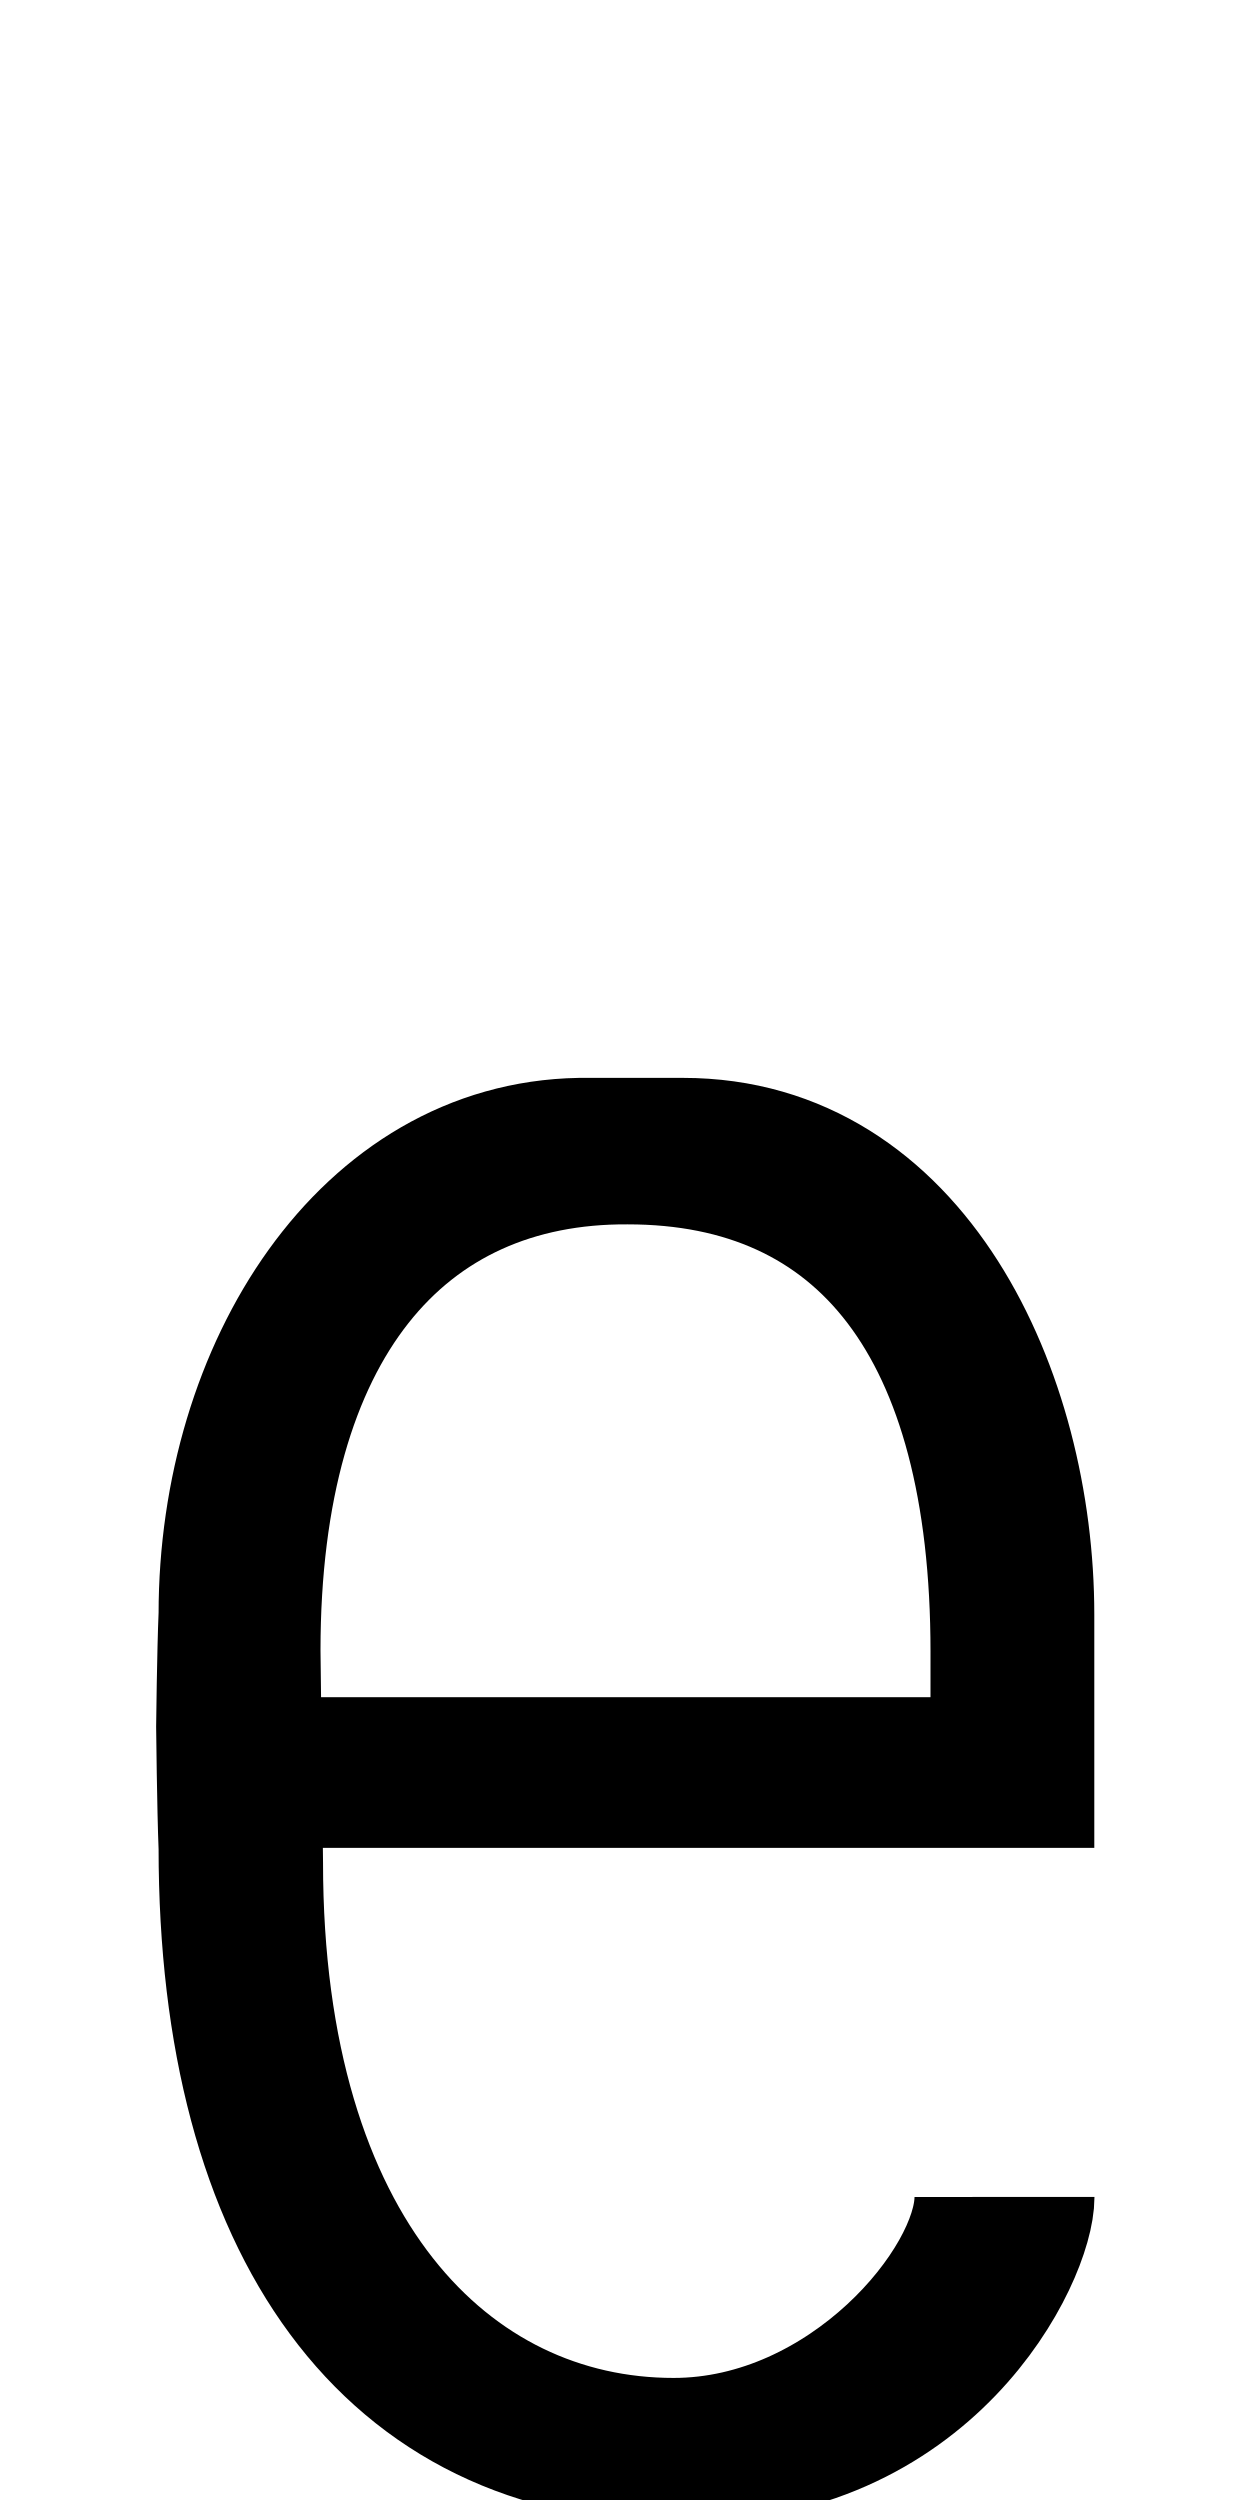
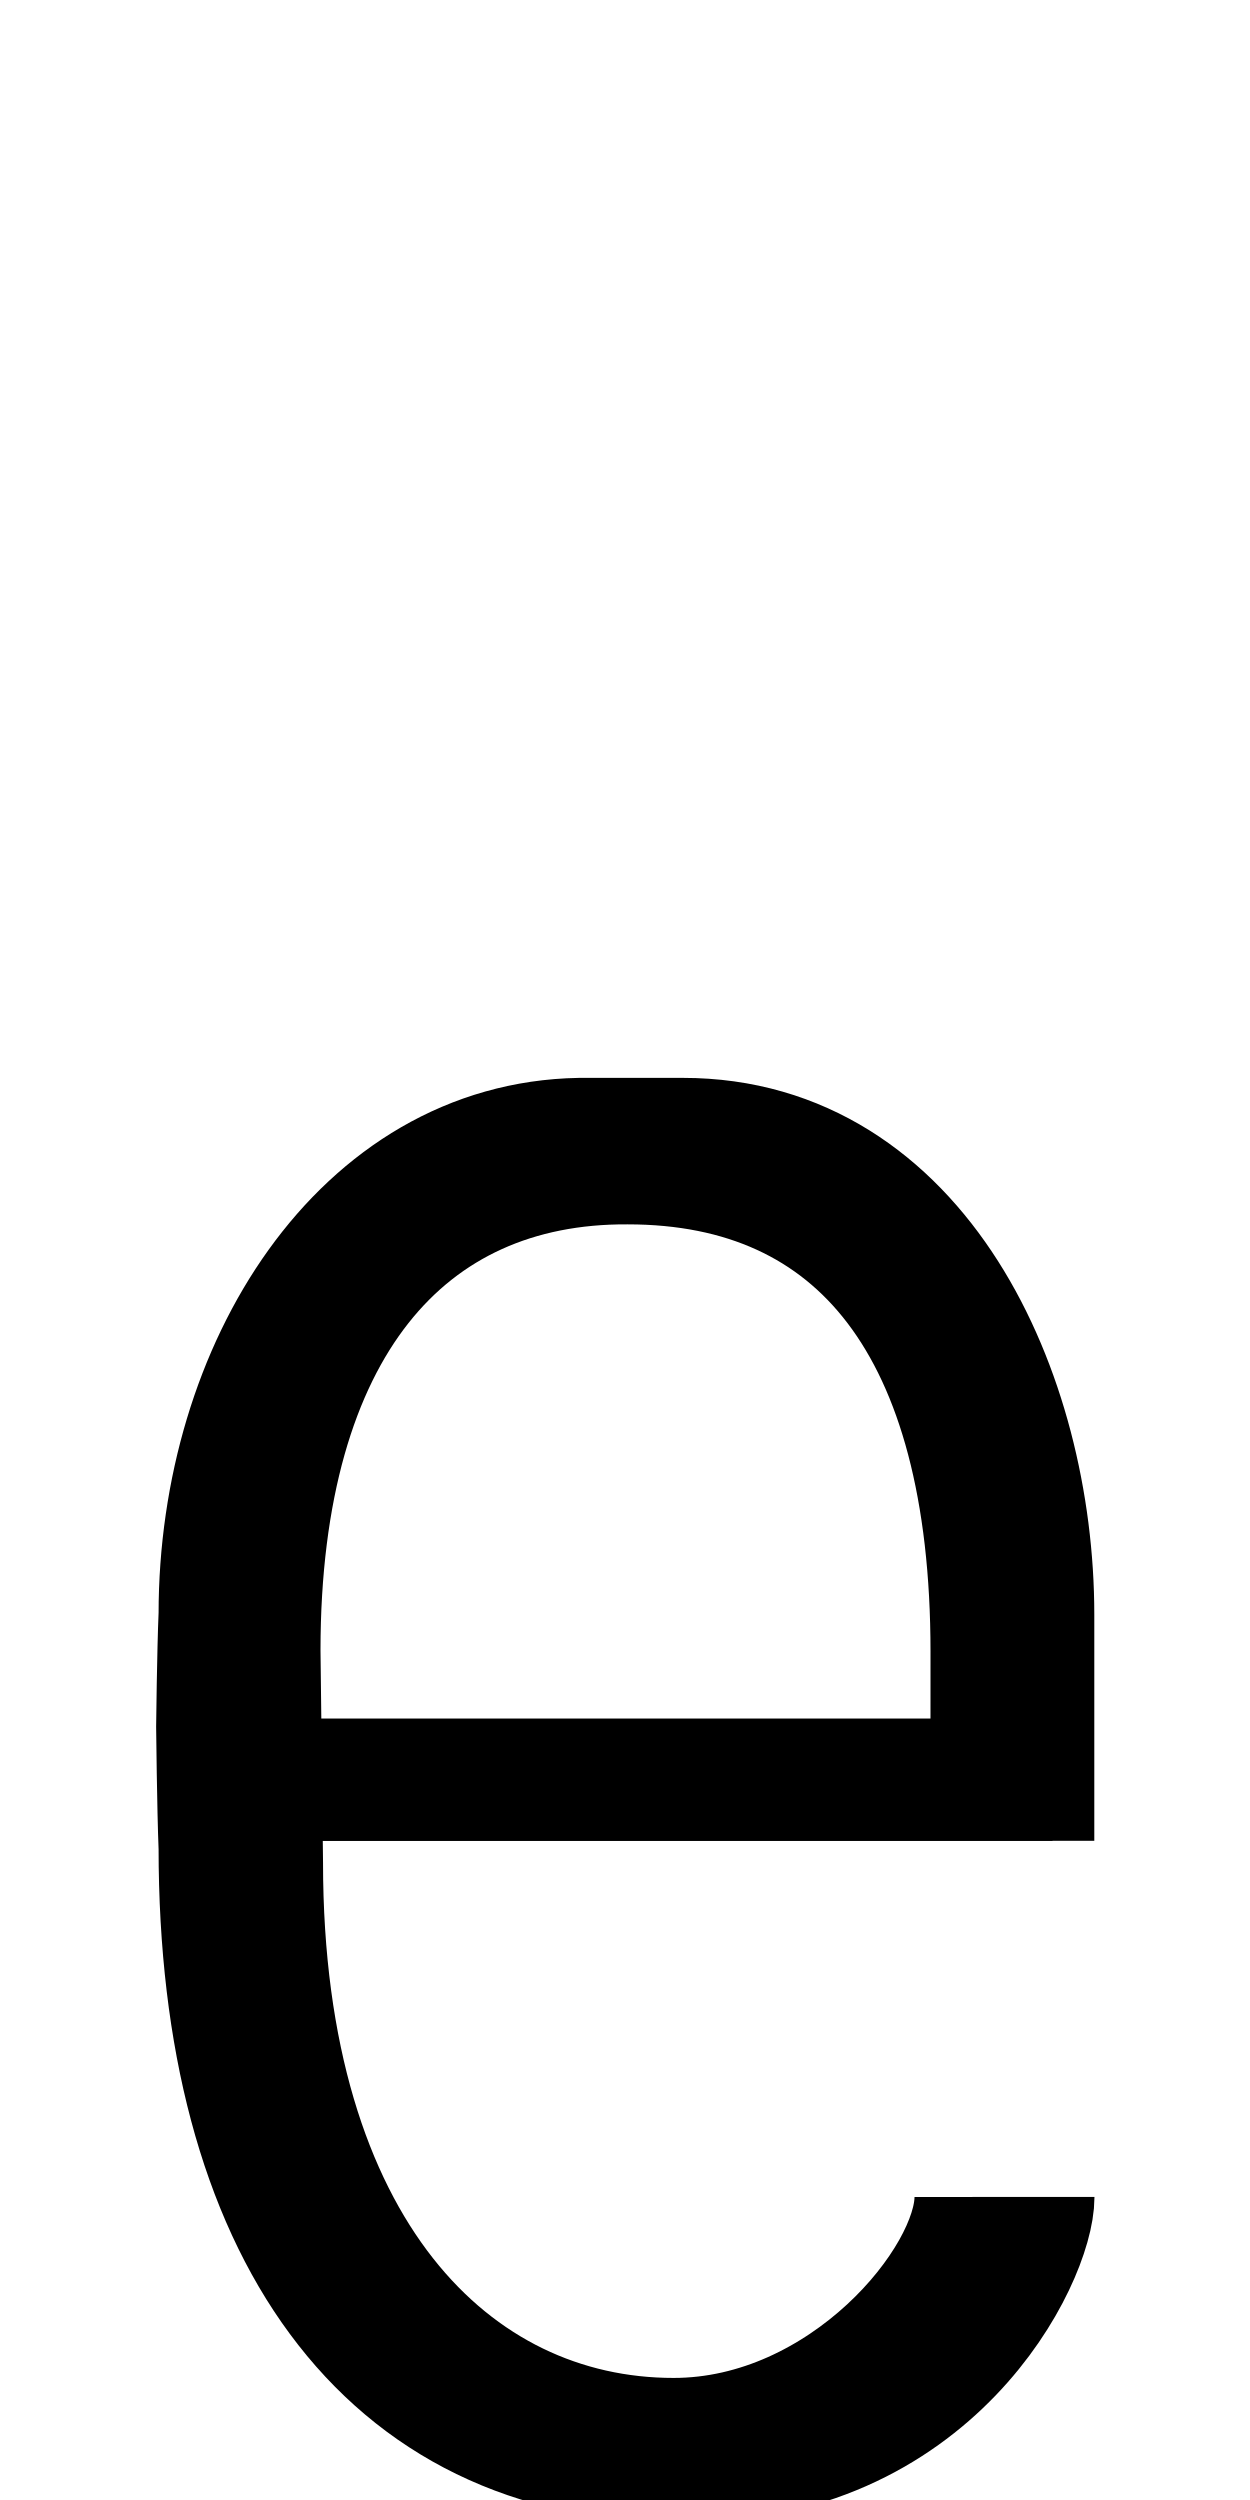
<svg xmlns="http://www.w3.org/2000/svg" version="1.1" viewBox="0 -288 1024 2048" id="svg6" width="1024" height="2048">
  <defs id="defs10" />
  <g id="layer3" style="display:none">
    <path style="fill:none;fill-rule:evenodd;stroke:#ff0000;stroke-width:1.298px;stroke-linecap:butt;stroke-linejoin:miter;stroke-opacity:1" d="M -357.865,1779.351 H 1342.733" id="path824-3" />
    <path style="fill:none;fill-rule:evenodd;stroke:#0000ff;stroke-width:1.298px;stroke-linecap:butt;stroke-linejoin:miter;stroke-opacity:1" d="M -357.865,1759.351 H 1342.733" id="path824-3-6" />
    <path style="fill:none;fill-rule:evenodd;stroke:#0000ff;stroke-width:1.298px;stroke-linecap:butt;stroke-linejoin:miter;stroke-opacity:1" d="M -357.865,593.751 H 1342.733" id="path824-3-6-7" />
  </g>
  <g id="layer1" style="display:none">
    <g transform="matrix(1,0,0,-1,0,1760)" id="g4" style="fill:#00ff00">
      <path d="m 120,528 v 136 q 0,264 104,388 104,124 240,124 h 96 q 128,0 236,-124 Q 904,928 904,664 V 528 H 264 q 8,-168 76,-272 68,-104 212,-112 72,0 116,28 44,28 68,76 H 896 Q 864,128 768,64 672,0 552,0 352,0 236,148 120,296 120,528 Z m 144,136 h 488 q 1,22 1,43 0,167 -57,245 -64,88 -184,88 -104,0 -176,-96 -72,-96 -72,-280 z" id="path2" style="fill:#00ff00" />
    </g>
  </g>
  <g id="layer2" style="display:inline">
-     <path style="display:inline;fill:none;fill-rule:evenodd;stroke:#000000;stroke-width:100;stroke-linecap:butt;stroke-linejoin:miter;stroke-miterlimit:4;stroke-dasharray:none;stroke-opacity:1" d="m 846.589,1511.718 c 0,49.188 -82.008,219.903 -290.259,216.643 -241.071,0 -376.421,-190.012 -376.421,-502.435 -1.333,-33.139 -2,-99.418 -2,-99.418 0,0 0.667,-61.532 2,-92.298 C 179.909,832.213 296.904,648.036 474.86,645 h 84.599 C 752.545,645 846.447,853.436 846.447,1034.681 v 141.107 H 179.381" id="path5546-0-3-2-5-5" class="ext" />
-     <path style="display:inline;fill:none;fill-rule:evenodd;stroke:#000000;stroke-width:100;stroke-linecap:butt;stroke-linejoin:miter;stroke-miterlimit:4;stroke-dasharray:none;stroke-opacity:1" d="M 799.169,1511.794 C 799.169,1580.187 691.381,1710 551.812,1710 370.803,1710 214.624,1554.793 214.624,1237.705 l -2.069,-173.54 c 0,-264.732 120.219,-400.221 301.739,-399.165 189.117,0 297.979,135.398 297.979,400.139 l -0.033,87.195 H 213.534" id="path5546-1-6-6-0-9-4" class="int" />
+     <path style="display:inline;fill:none;fill-rule:evenodd;stroke:#000000;stroke-width:100;stroke-linecap:butt;stroke-linejoin:miter;stroke-miterlimit:4;stroke-dasharray:none;stroke-opacity:1" d="m 846.589,1511.718 c 0,49.188 -82.008,219.903 -290.259,216.643 -241.071,0 -376.421,-190.012 -376.421,-502.435 -1.333,-33.139 -2,-99.418 -2,-99.418 0,0 0.667,-61.532 2,-92.298 C 179.909,832.213 296.904,648.036 474.86,645 h 84.599 C 752.545,645 846.447,853.436 846.447,1034.681 V 1170 H 179.381" id="path5546-0-3-2-5-5" class="ext" />
+     <path style="display:inline;fill:none;fill-rule:evenodd;stroke:#000000;stroke-width:100;stroke-linecap:butt;stroke-linejoin:miter;stroke-miterlimit:4;stroke-dasharray:none;stroke-opacity:1" d="M 799.169,1511.794 C 799.169,1580.187 691.381,1710 551.812,1710 370.803,1710 214.624,1554.793 214.624,1237.705 l -2.069,-173.54 c 0,-264.732 120.219,-400.221 301.739,-399.165 189.117,0 297.979,135.398 297.979,400.139 L 812.24,1170 H 213.534" id="path5546-1-6-6-0-9-4" class="int" />
  </g>
</svg>
